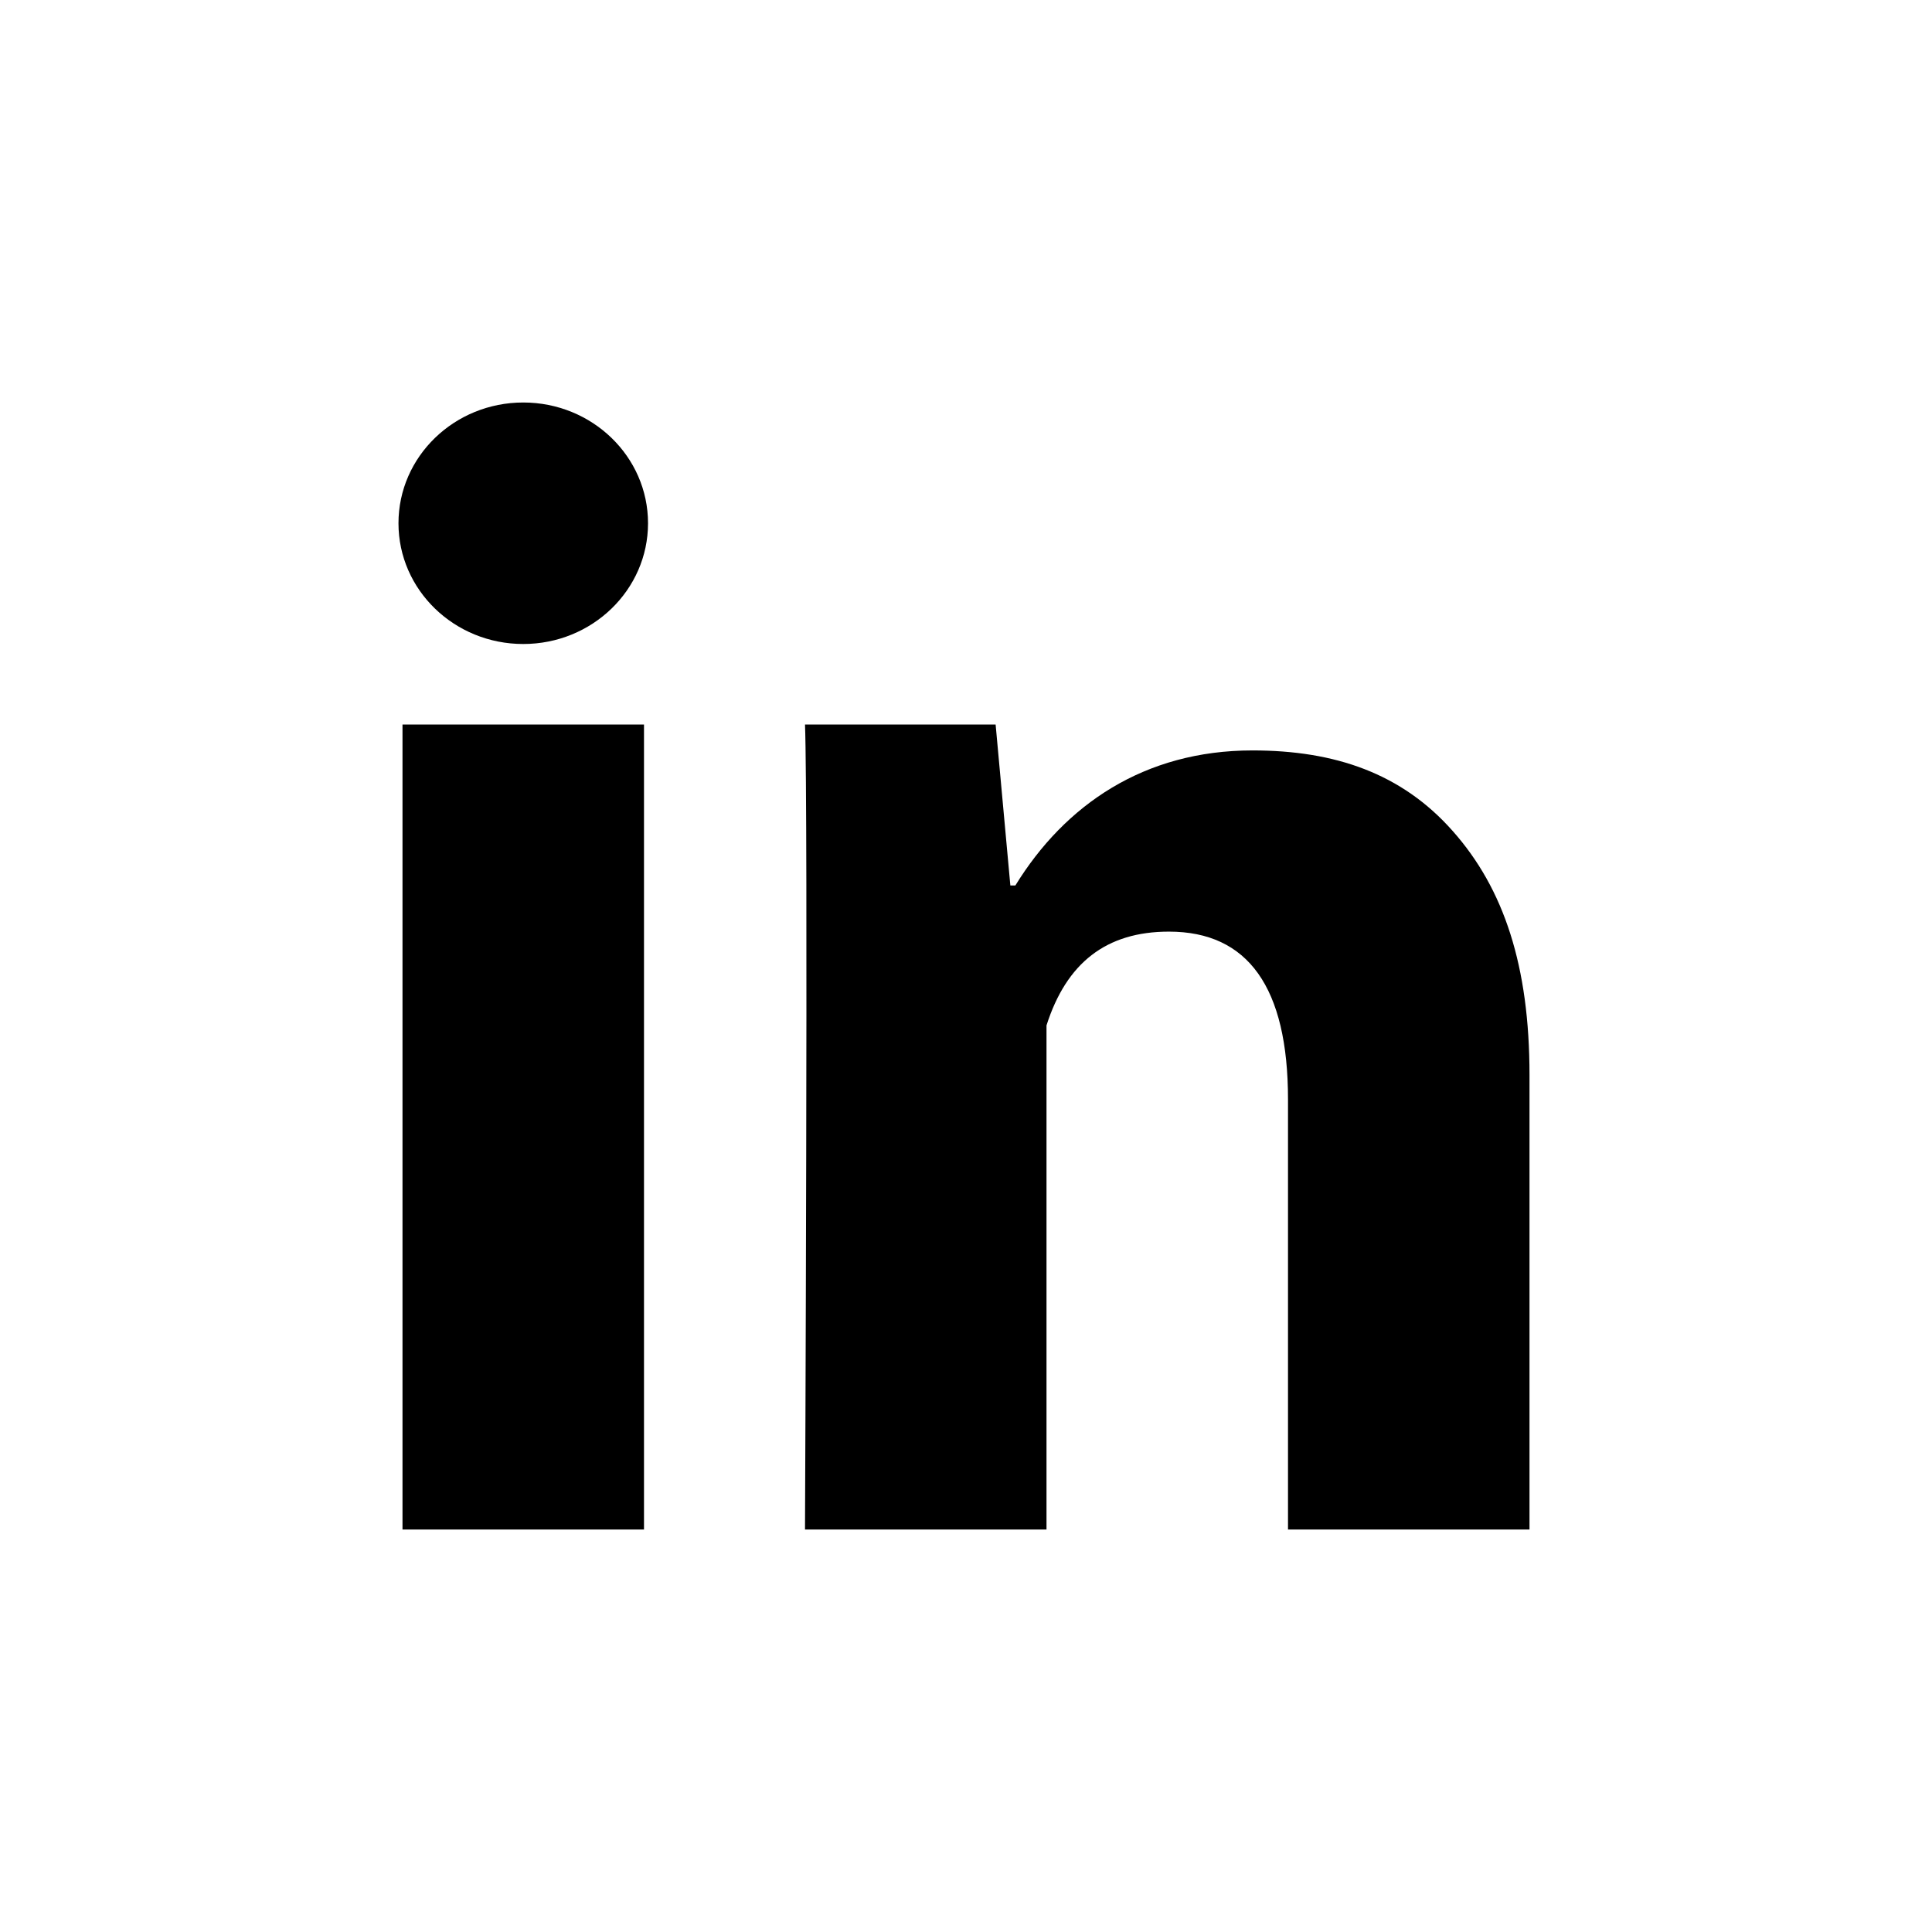
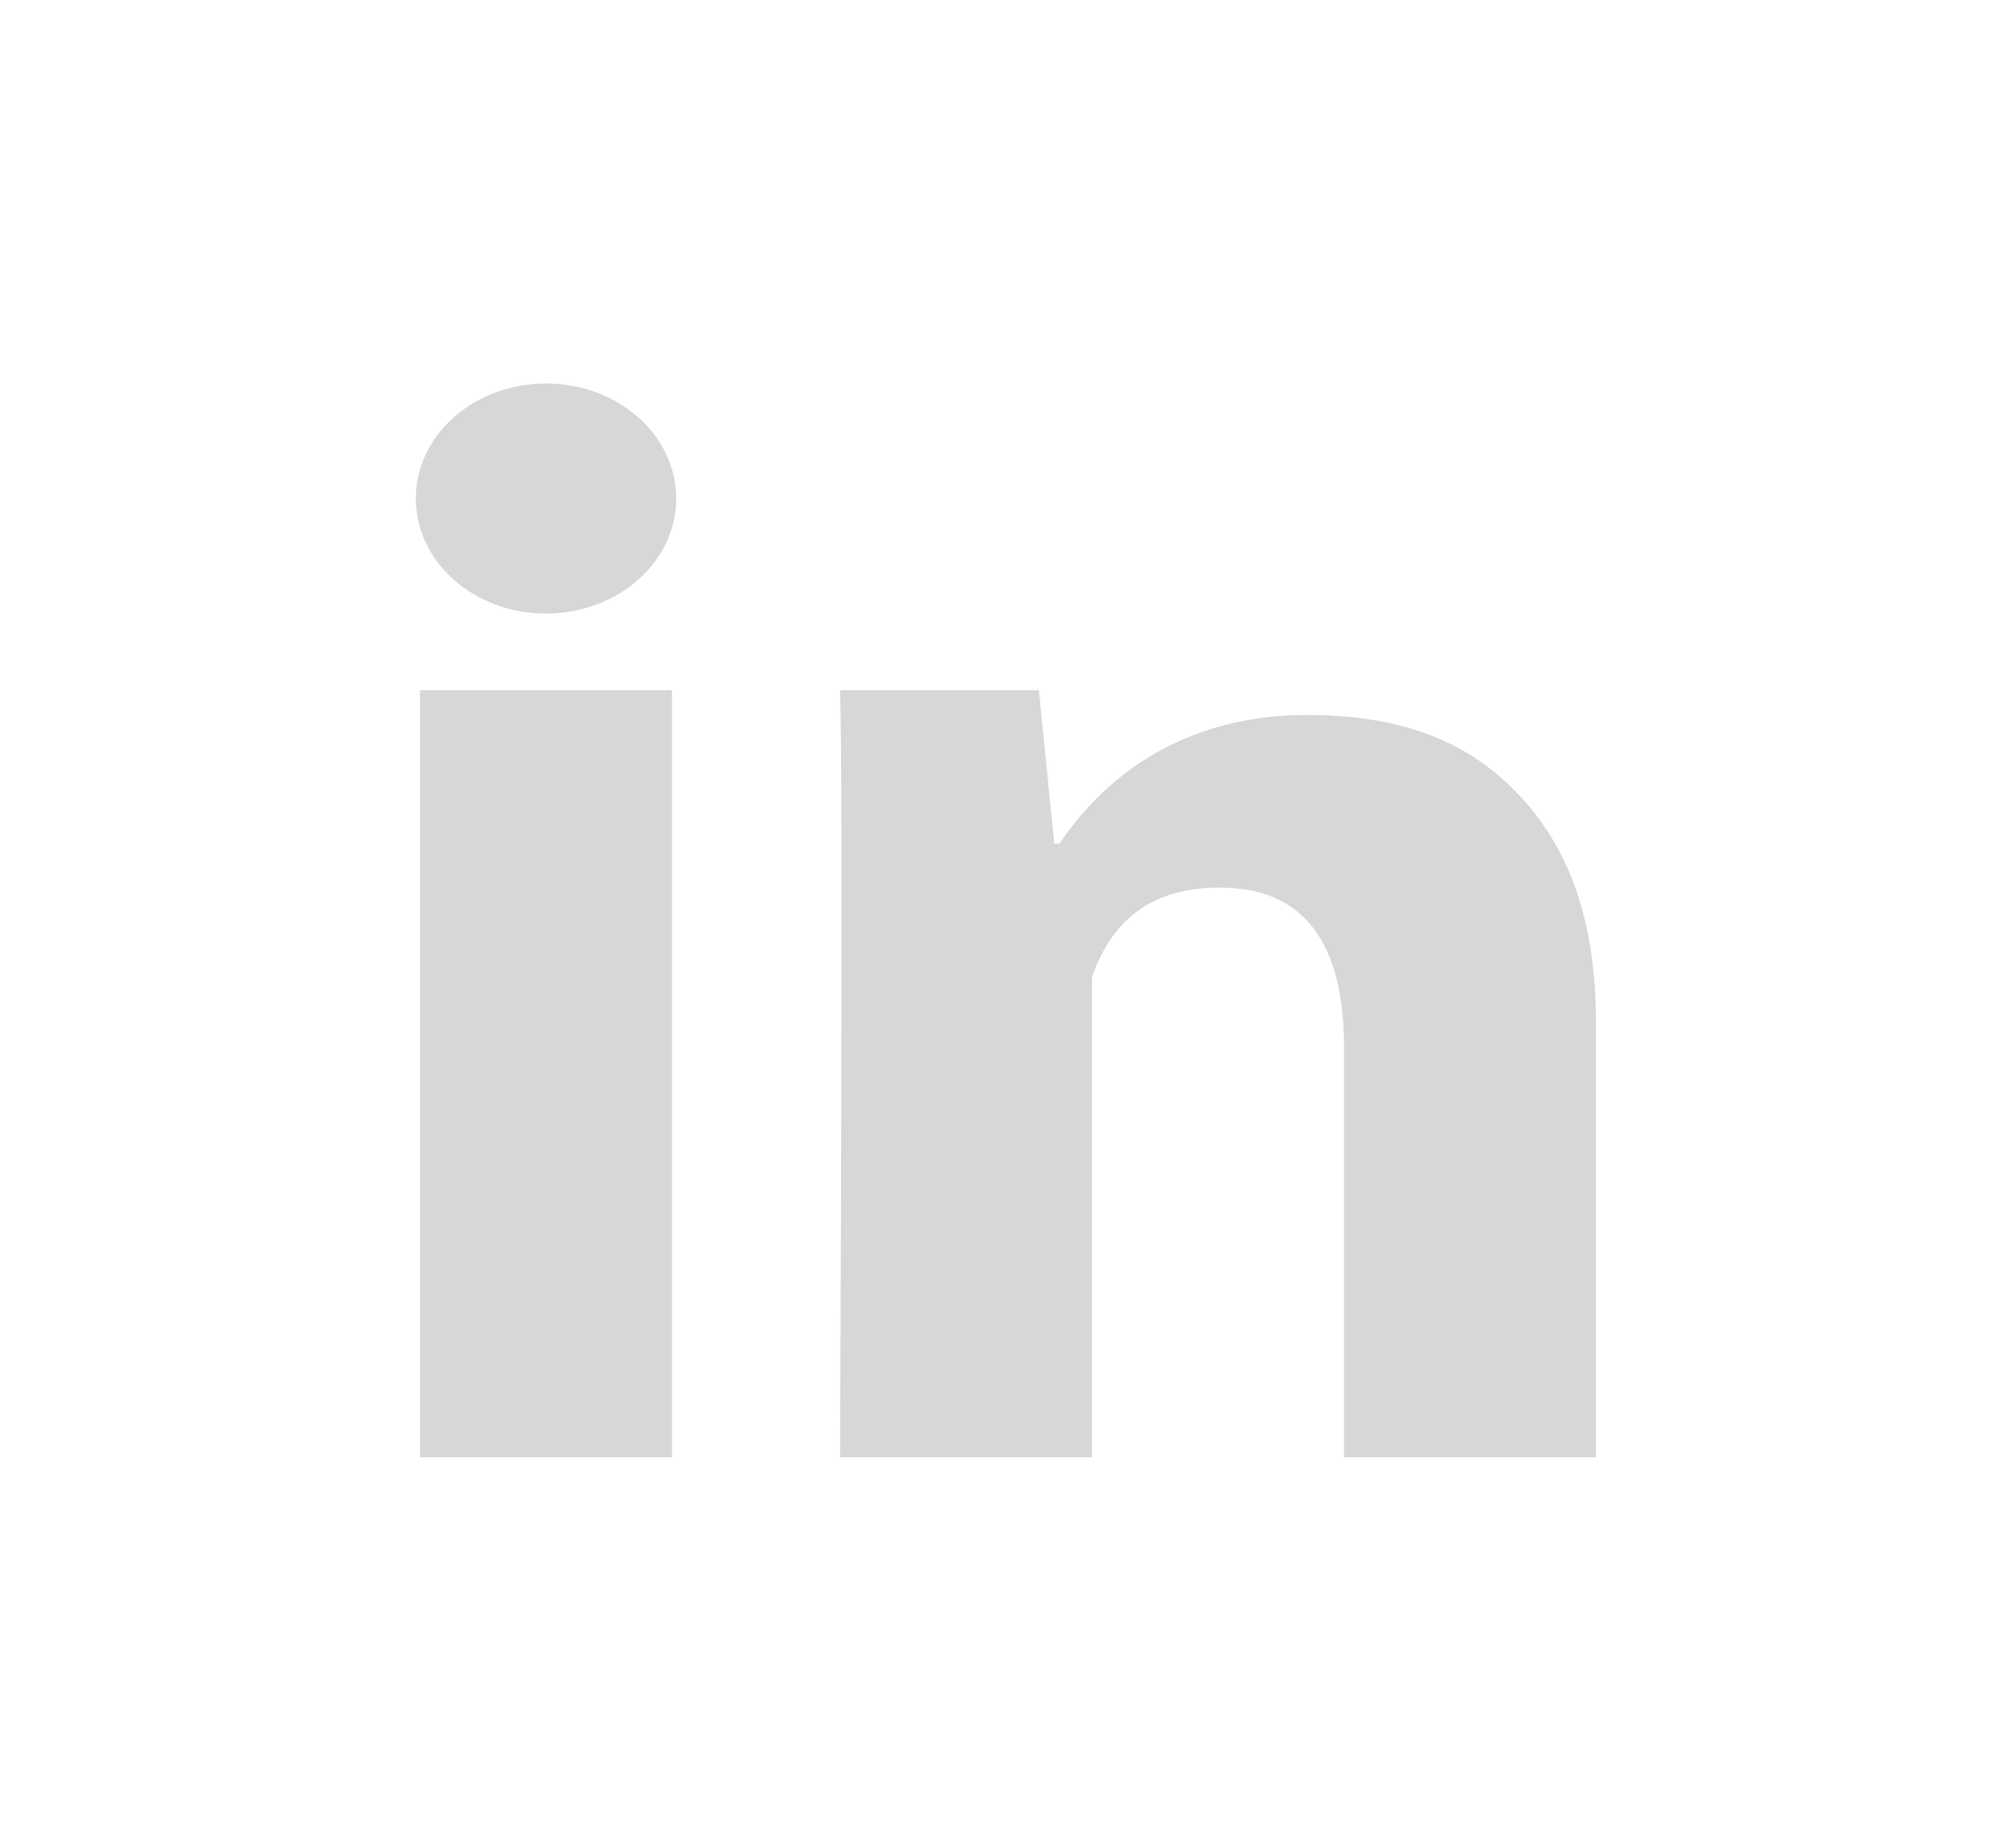
- <svg xmlns="http://www.w3.org/2000/svg" baseProfile="tiny" height="24px" id="Layer_1" version="1.2" viewBox="0 0 24 24" width="24px" xml:space="preserve">
-   <g>
-     <path d="M8,19H5V9h3V19z M19,19h-3v-5.342c0-1.392-0.496-2.085-1.479-2.085c-0.779,0-1.273,0.388-1.521,1.165C13,14,13,19,13,19h-3   c0,0,0.04-9,0-10h2.368l0.183,2h0.062c0.615-1,1.598-1.678,2.946-1.678c1.025,0,1.854,0.285,2.487,1.001   C18.683,11.04,19,12.002,19,13.353V19z" />
-   </g>
-   <g>
-     <ellipse cx="6.5" cy="6.5" rx="1.55" ry="1.5" />
-   </g>
+ <svg xmlns="http://www.w3.org/2000/svg" width="46" height="42" viewBox="0 0 46 42" fill="none">
+   <path d="M15.333 33.25H9.583V15.75H15.333V33.25ZM36.417 33.25H30.667V23.901C30.667 21.465 29.716 20.253 27.832 20.253C26.339 20.253 25.392 20.932 24.917 22.291C24.917 24.5 24.917 33.25 24.917 33.25H19.167C19.167 33.25 19.243 17.5 19.167 15.75H23.705L24.056 19.25H24.175C25.354 17.5 27.238 16.314 29.822 16.314C31.786 16.314 33.375 16.812 34.588 18.065C35.809 19.32 36.417 21.003 36.417 23.368V33.25Z" fill="#D7D7D7" />
+   <path d="M12.458 14C14.099 14 15.429 12.825 15.429 11.375C15.429 9.925 14.099 8.75 12.458 8.75C10.818 8.75 9.488 9.925 9.488 11.375C9.488 12.825 10.818 14 12.458 14Z" fill="#D7D7D7" />
</svg>
